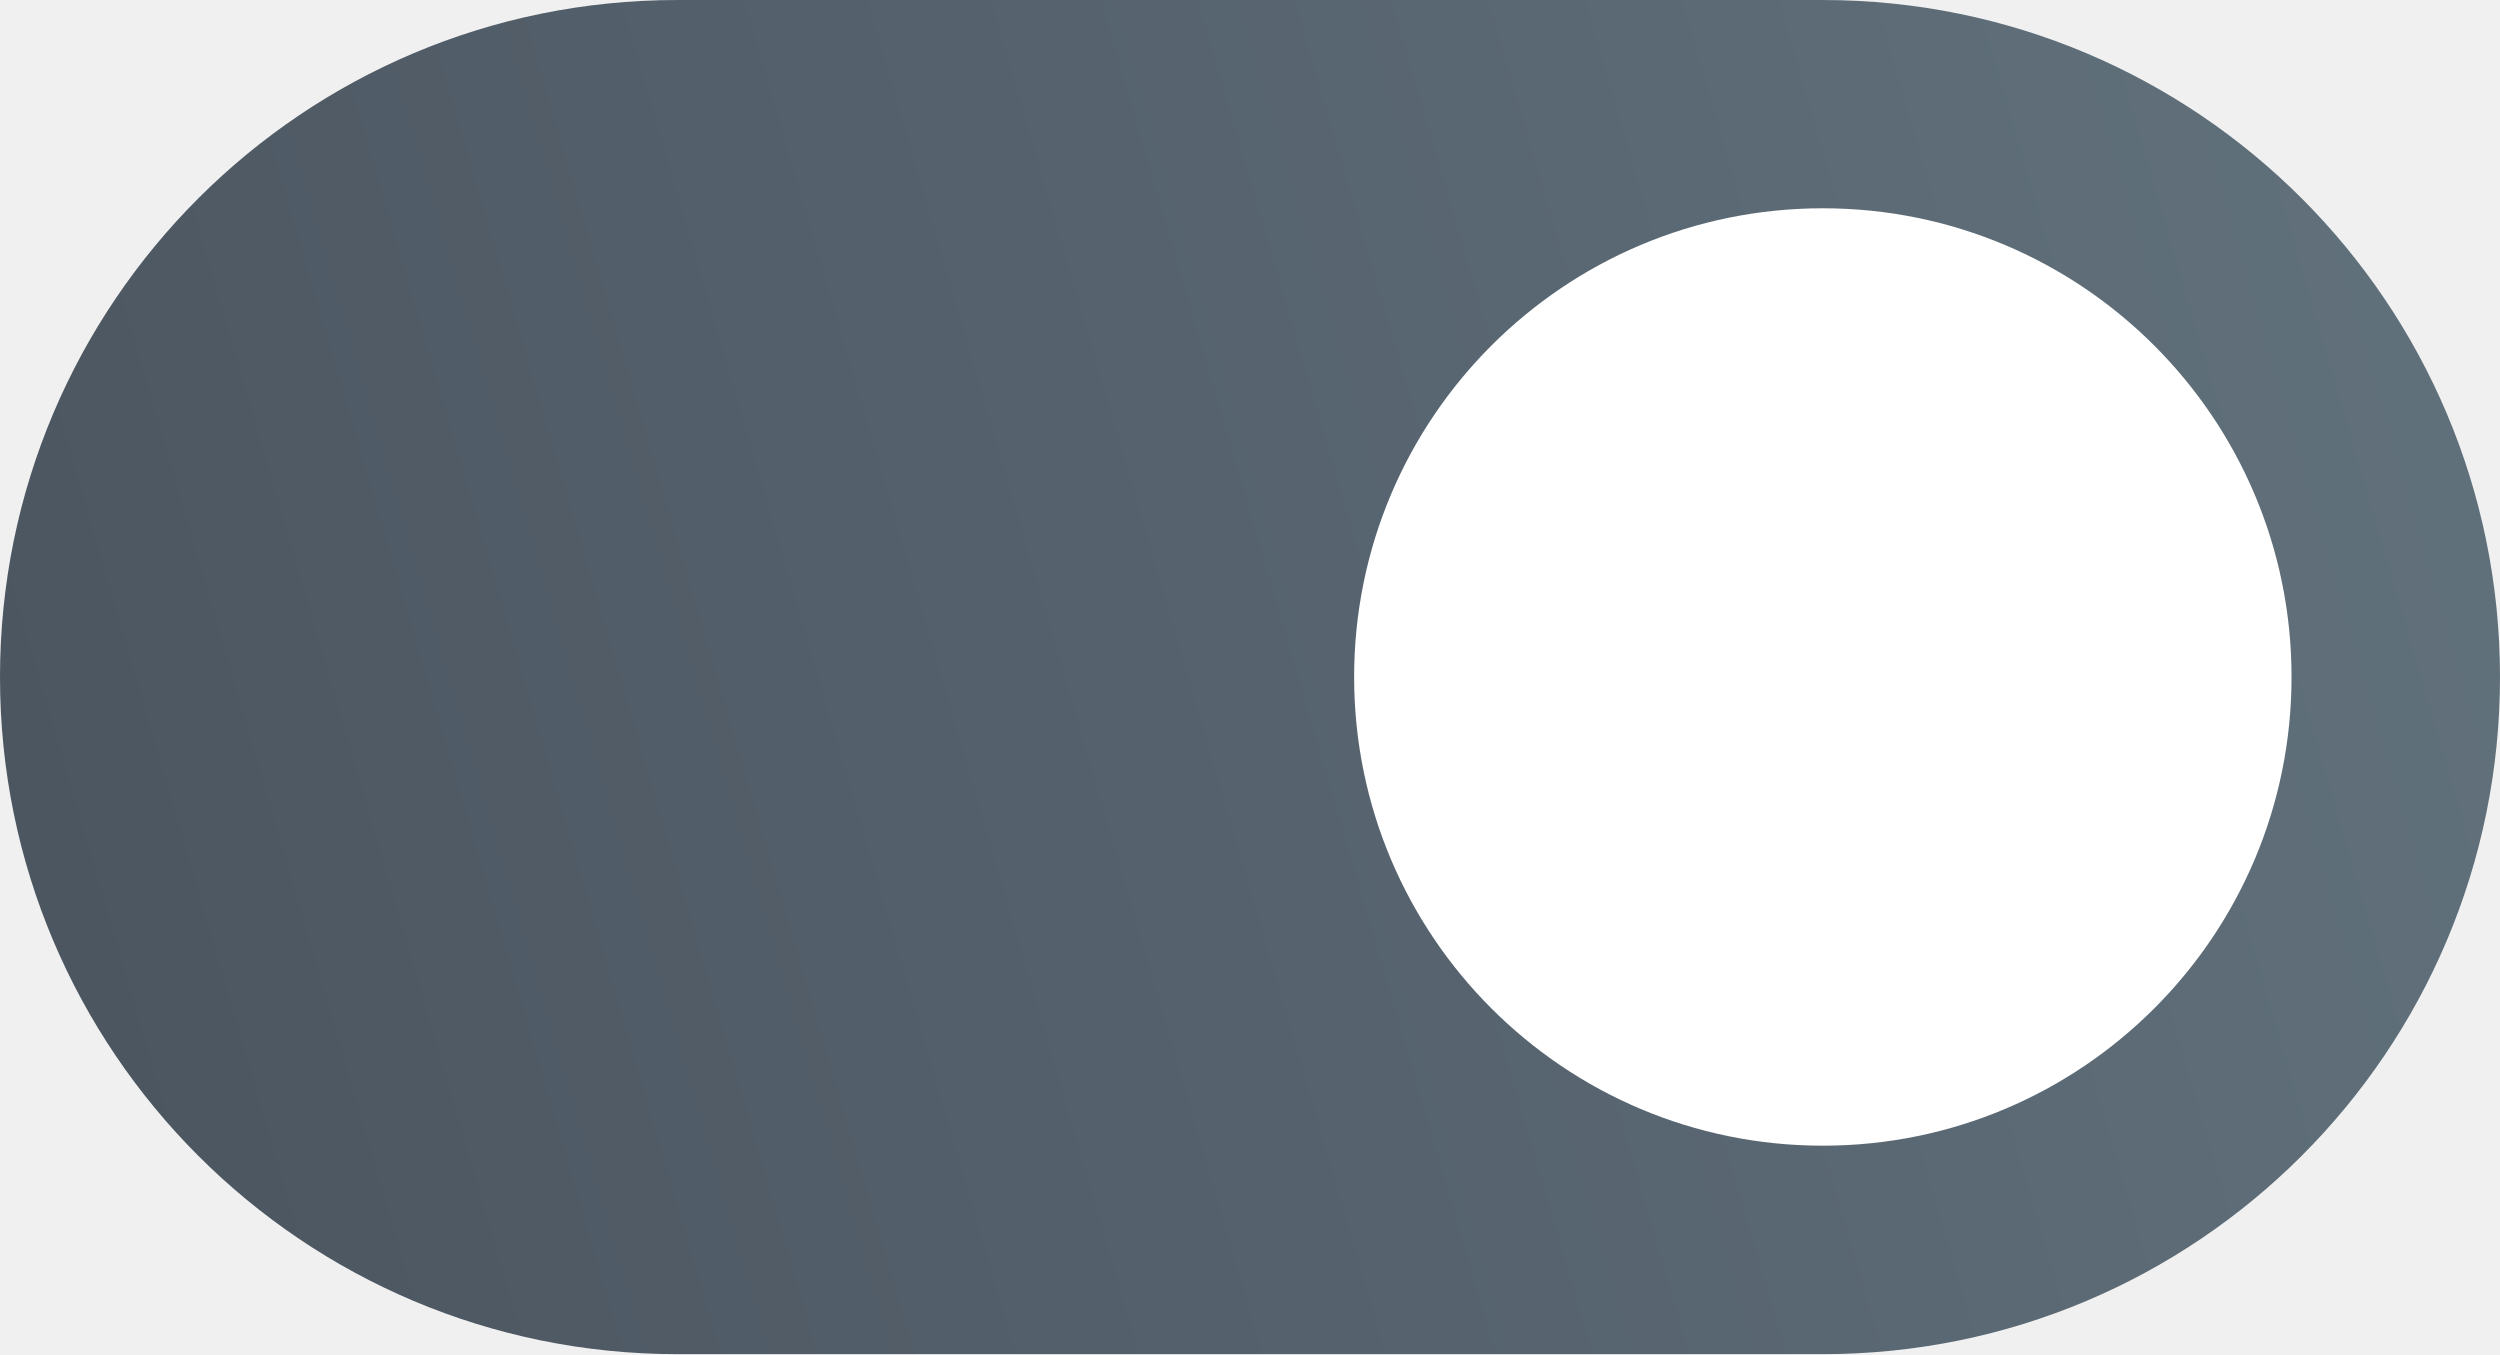
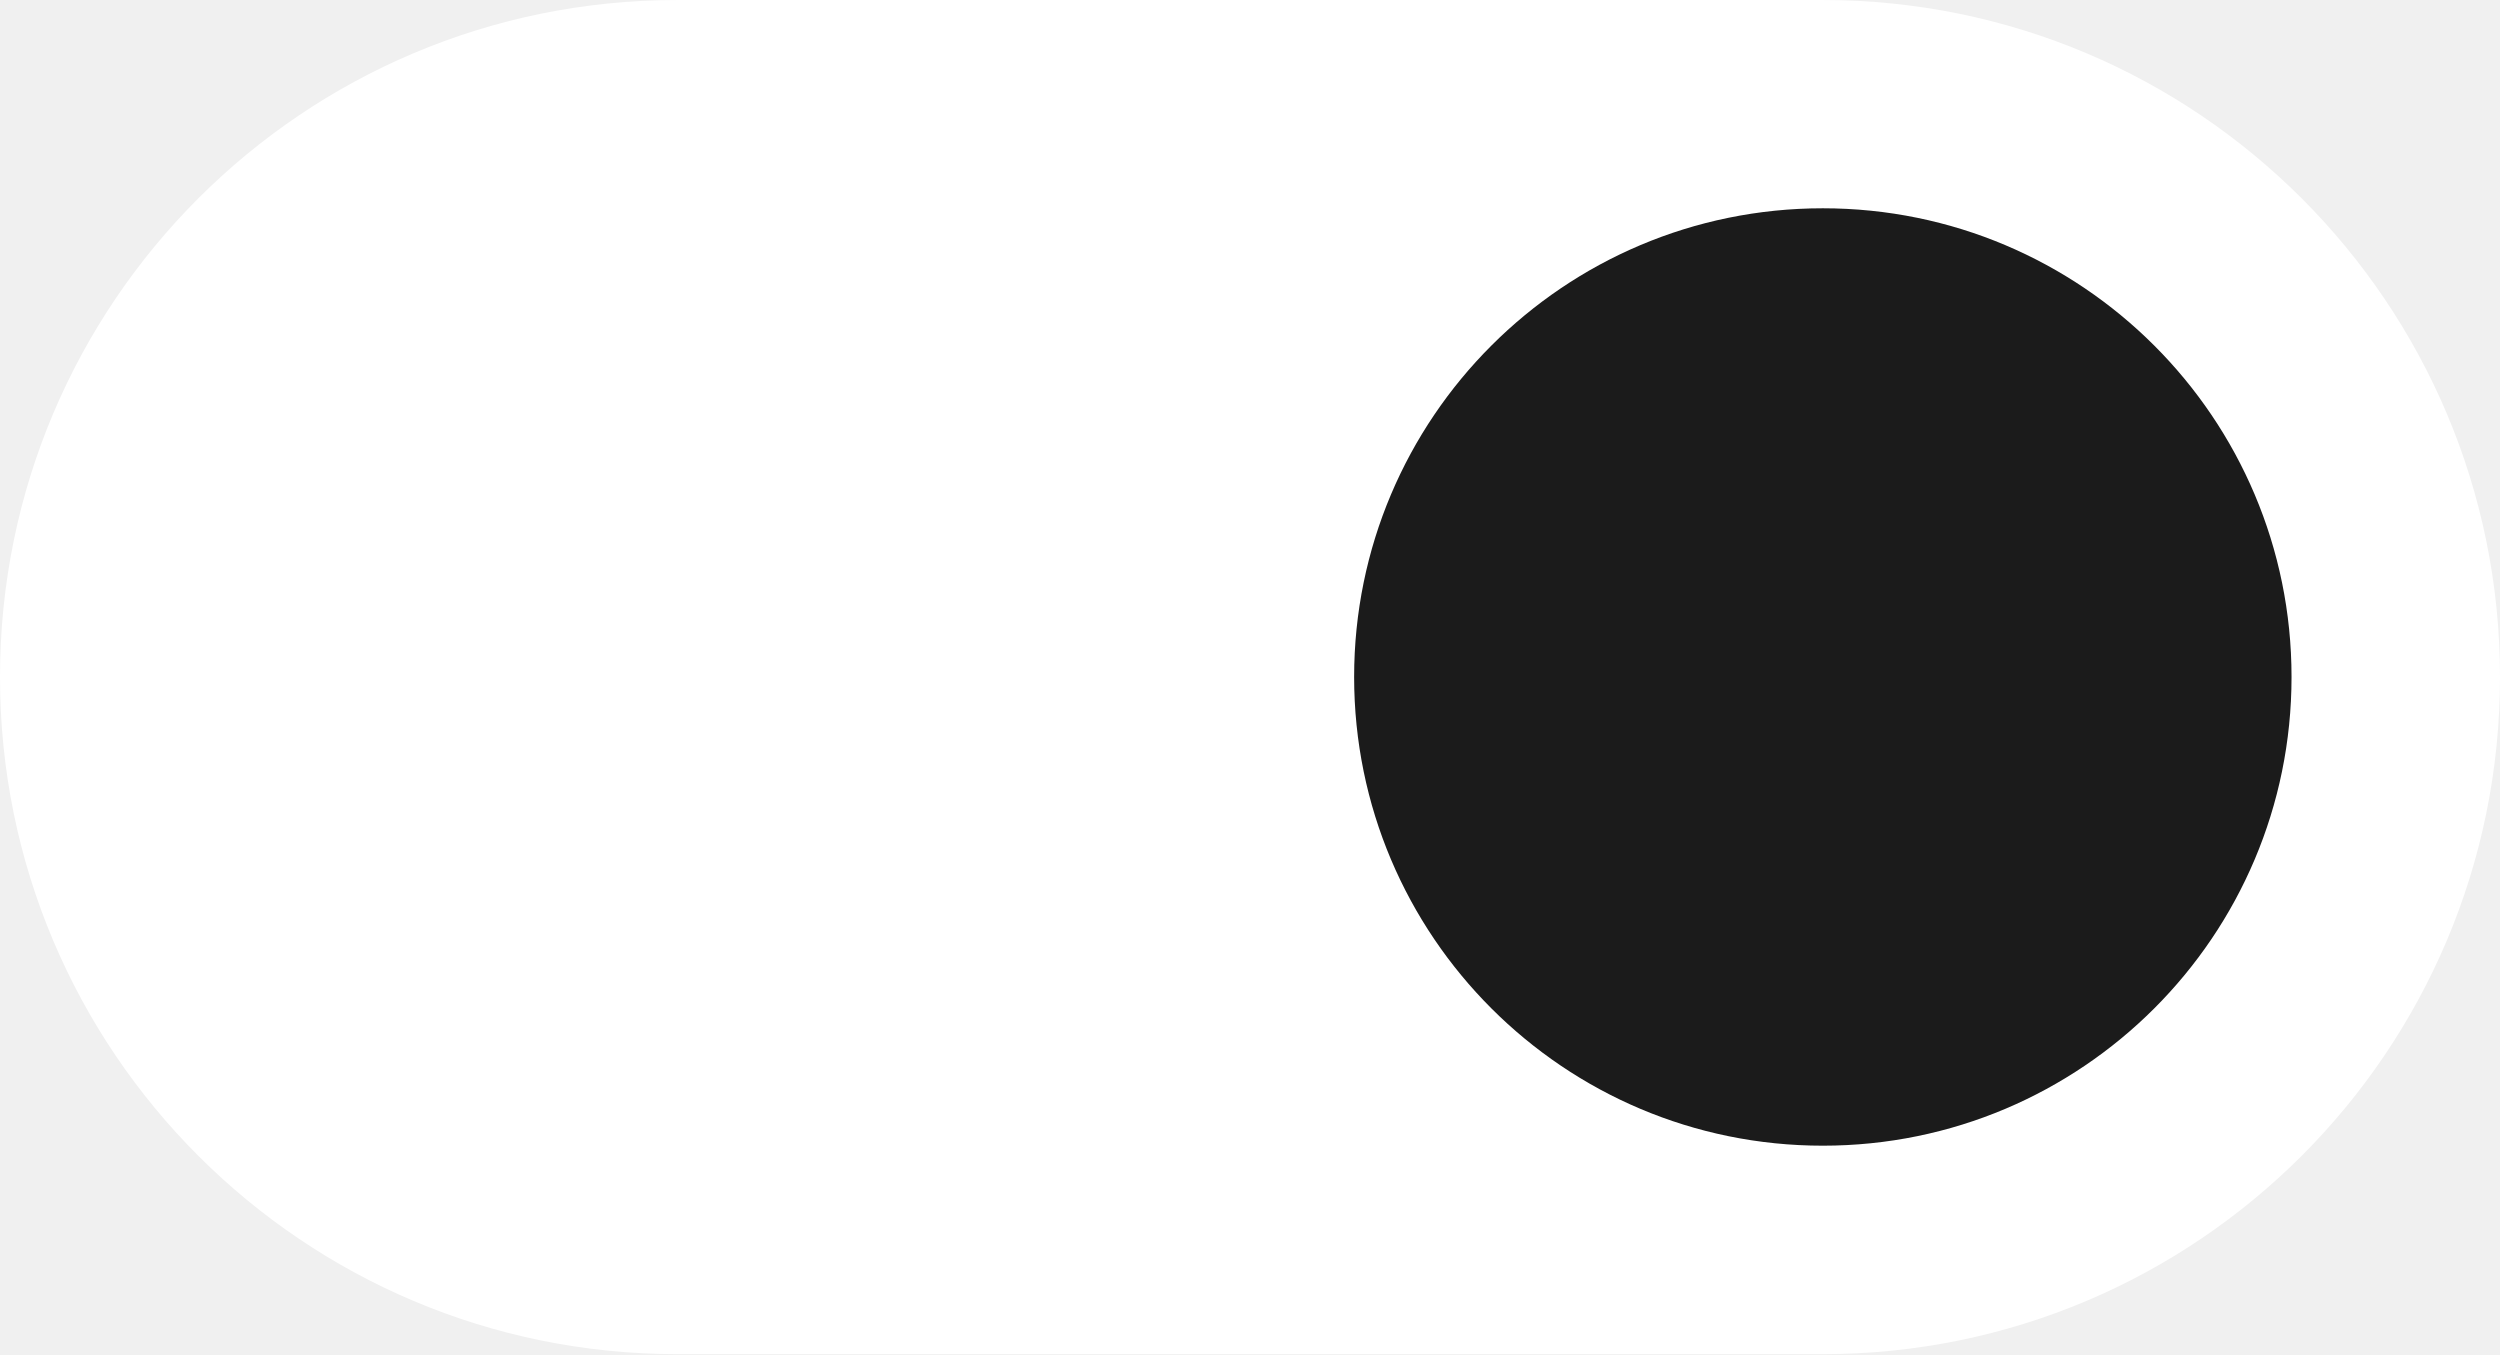
<svg xmlns="http://www.w3.org/2000/svg" viewBox="0 0 12.7 6.879" height="26" width="48">
-   <defs>
-     <linearGradient id="A" x1="12.7" y1="291.708" x2="0" y2="295.412" gradientUnits="userSpaceOnUse">
-       <stop offset="0" stop-color="#61717c" />
-       <stop offset="1" stop-color="#4b5560" />
-     </linearGradient>
-   </defs>
-   <g transform="translate(0 -290.121)">
-     <rect ry="3.44" y="290.121" height="6.879" width="12.7" fill="url(#A)" />
-     <circle r="2.381" cy="293.56" cx="9.26" fill="#fff" />
-   </g>
+   <rect ry="3.44" height="6.879" width="12.7" fill="#ffffff" />
+   <circle r="2.381" cy="3.439" cx="9.26" fill="#1b1b1b" />
</svg>
